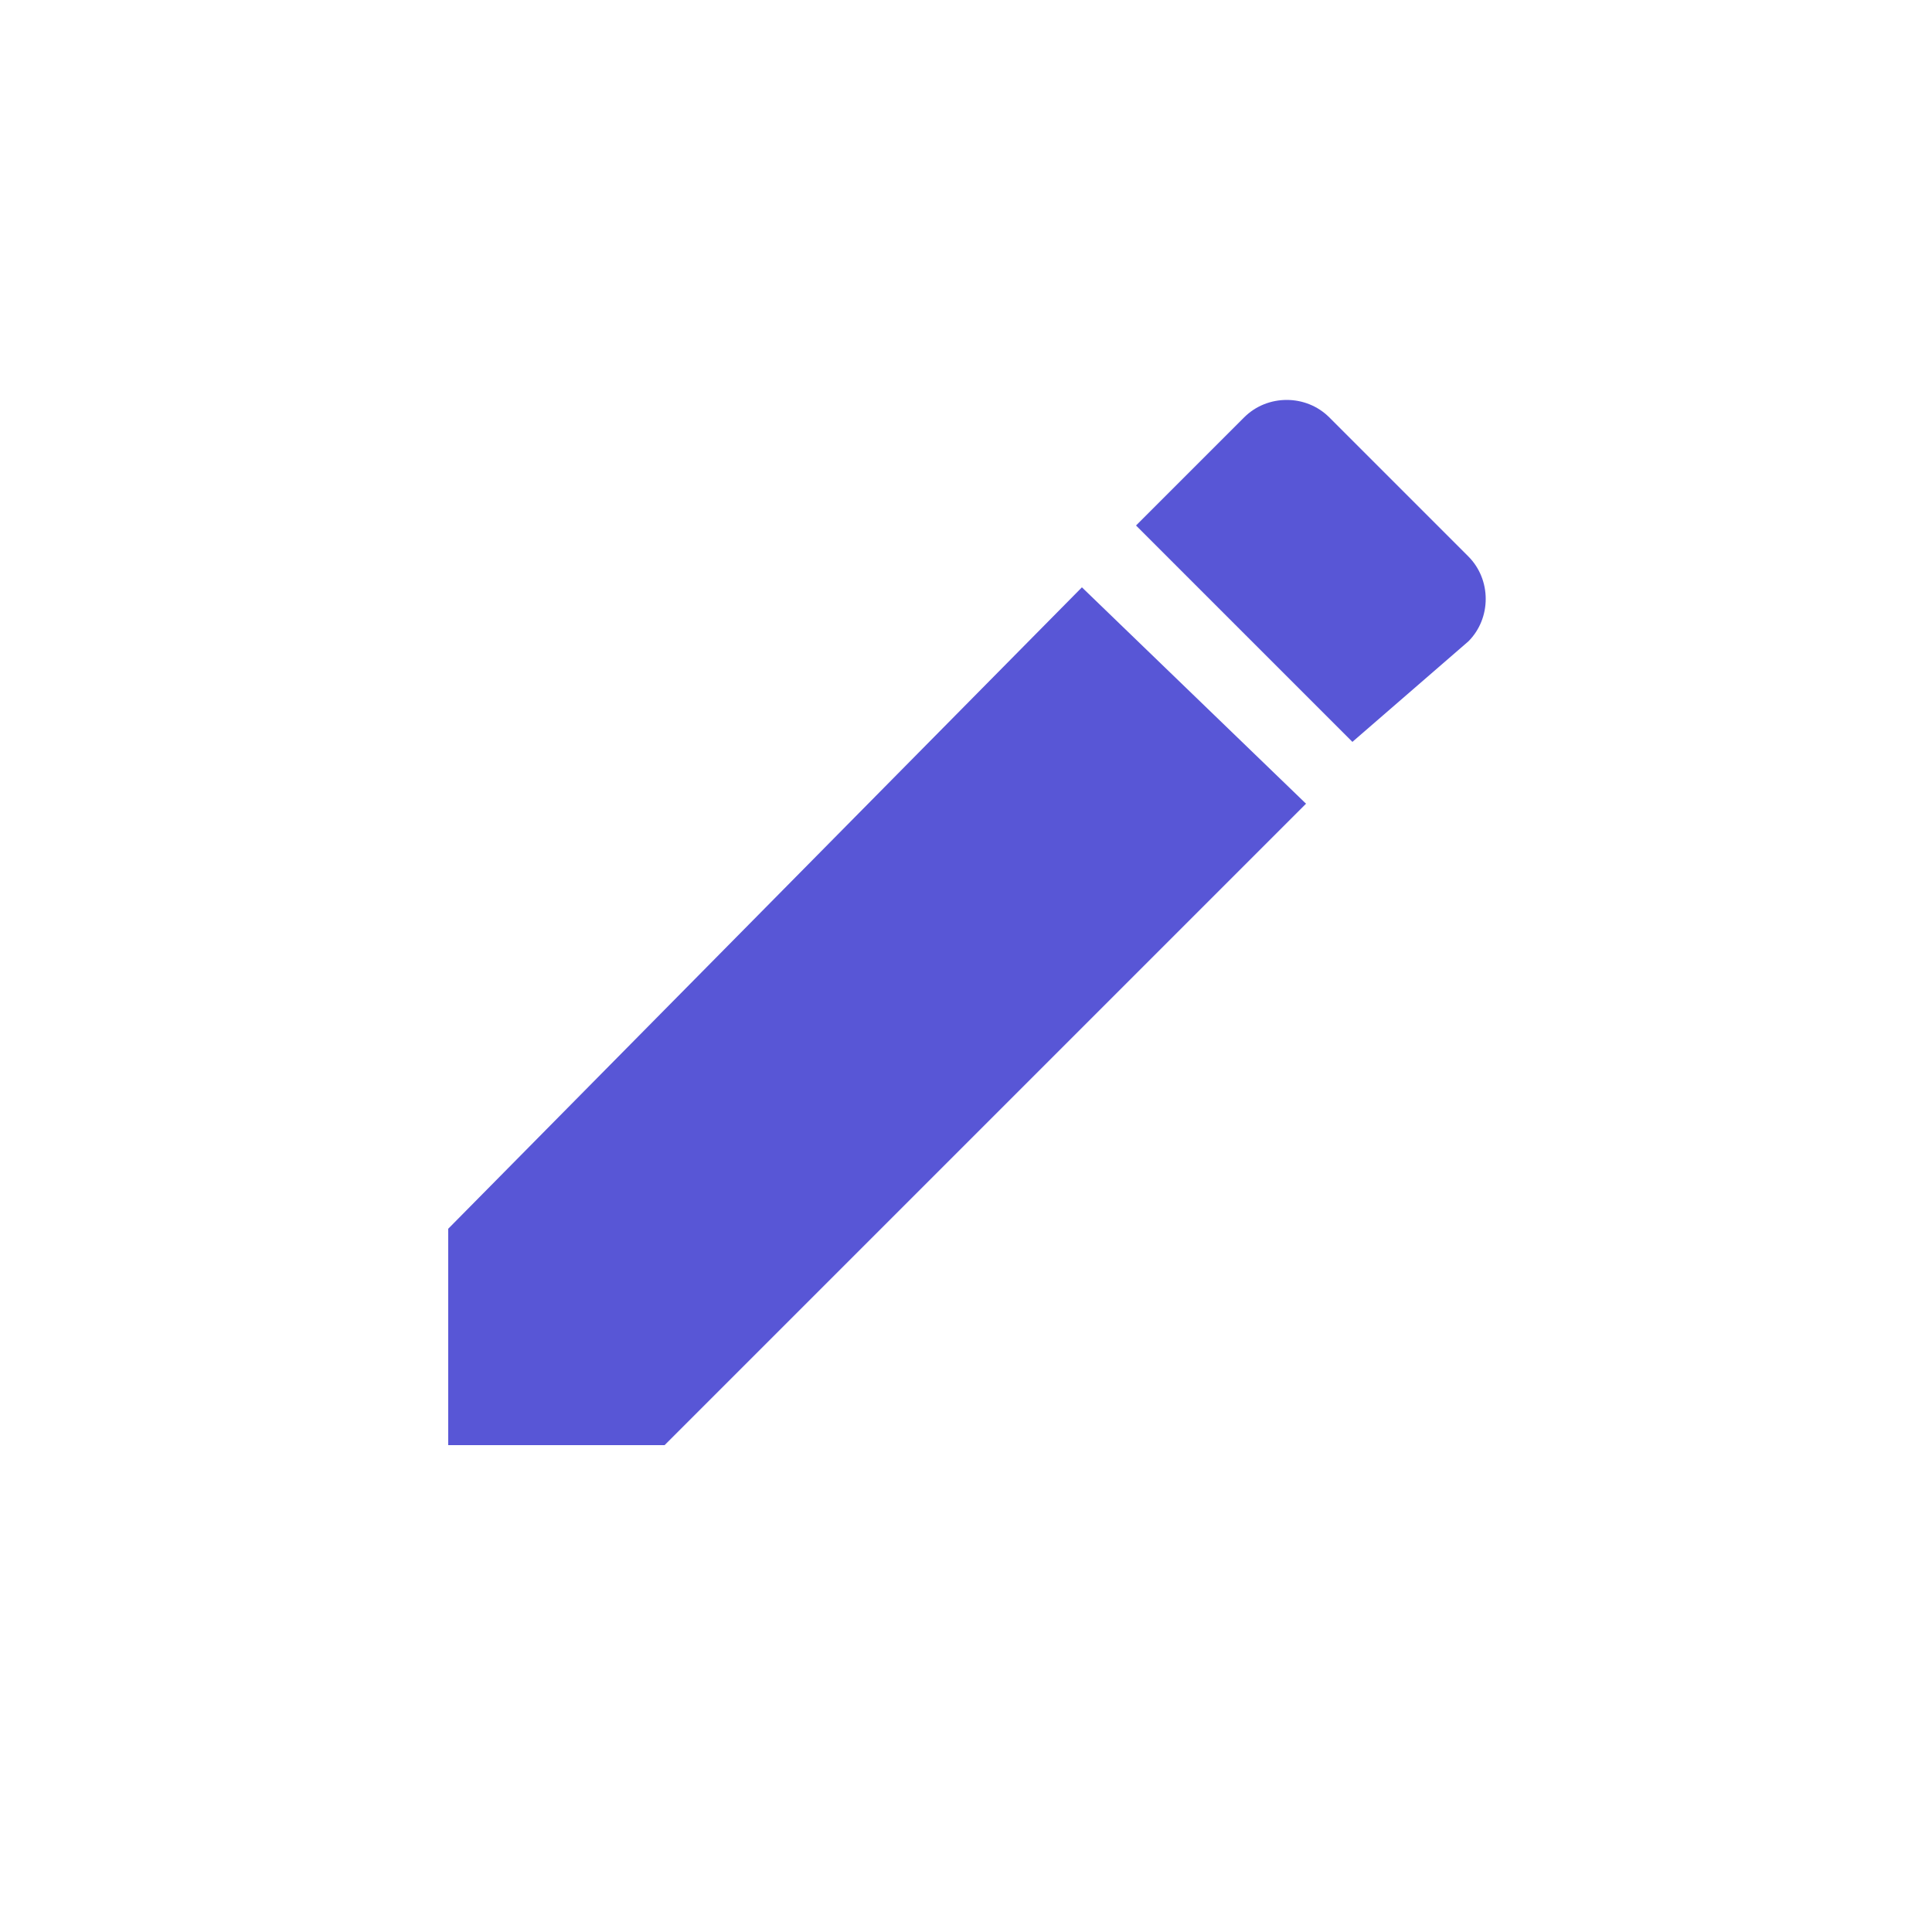
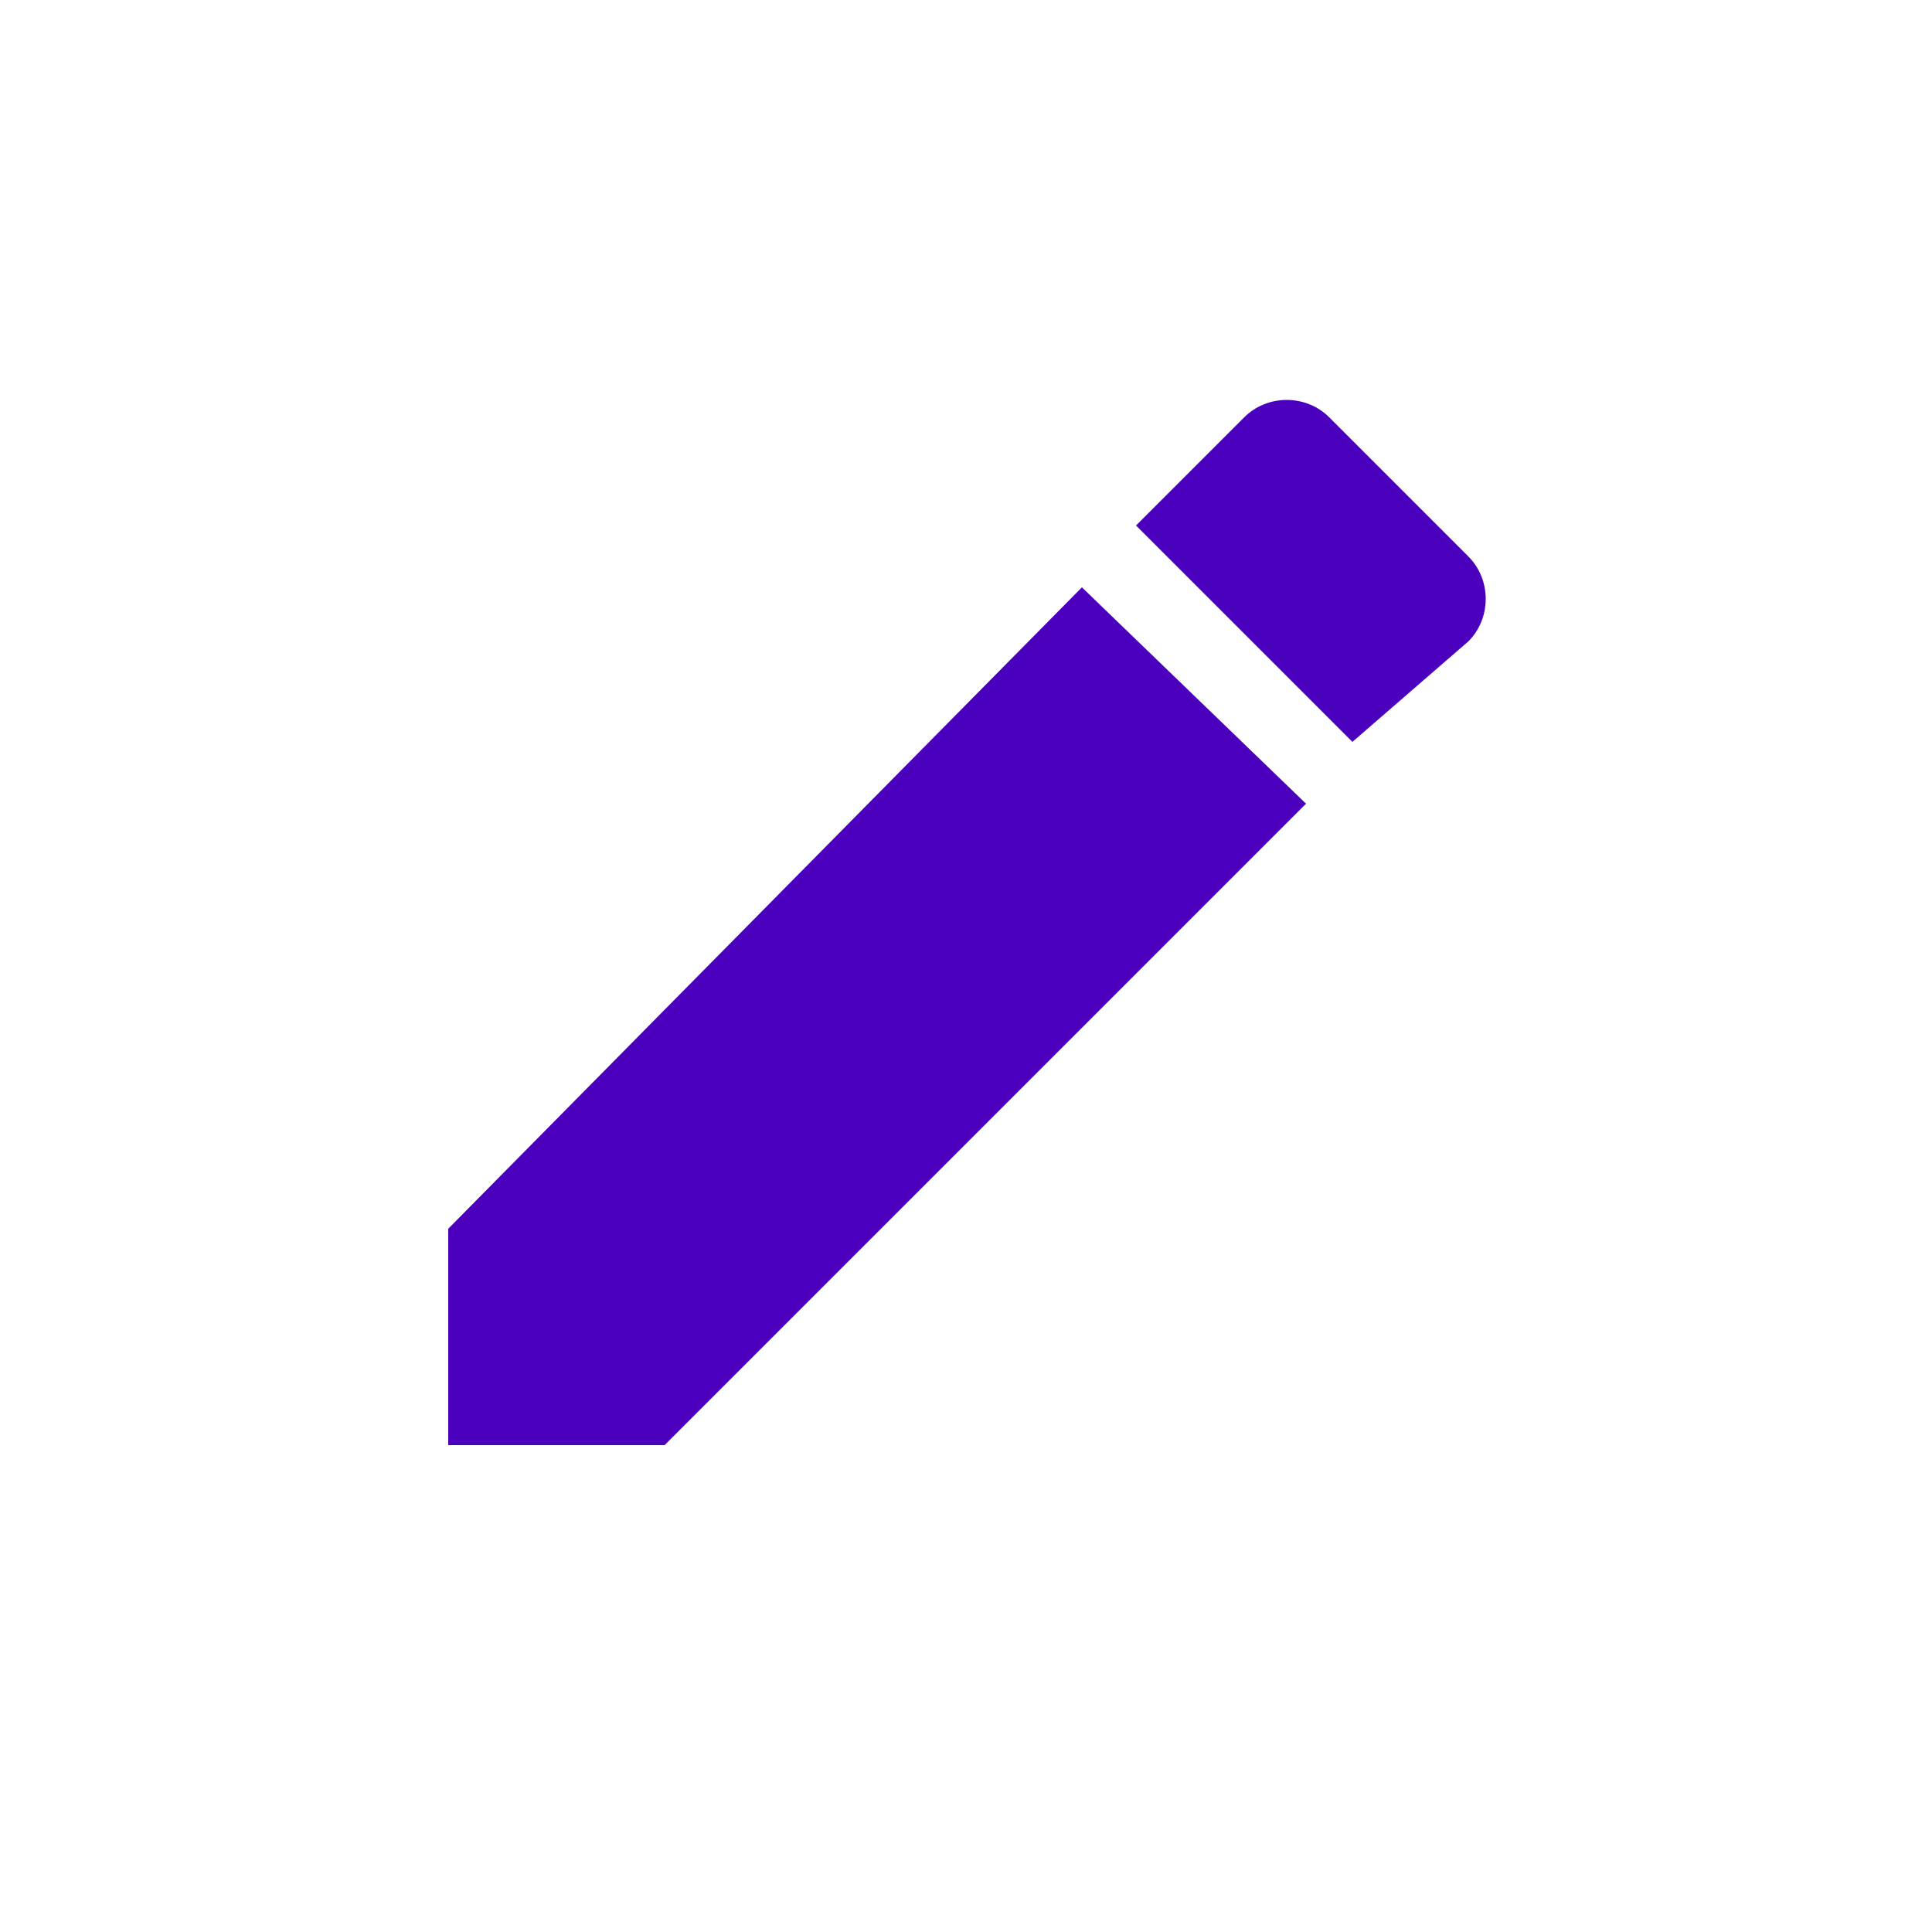
<svg xmlns="http://www.w3.org/2000/svg" version="1.1" id="Layer_1" x="0px" y="0px" viewBox="0 0 25 25" style="enable-background:new 0 0 25 25;" xml:space="preserve">
  <style type="text/css">
- 	.st0{fill-rule:evenodd;clip-rule:evenodd;fill:#5856D6;}
+ 	.st0{fill-rule:evenodd;clip-rule:evenodd;fill:#4A00BD;}
</style>
  <g id="Symbols">
    <g id="ic_edit_small" transform="translate(-2, -2)">
      <g>
        <path id="ic_edit" class="st0" d="M7.8,17.9v2.8h2.8l8.3-8.3L16,9.6L7.8,17.9L7.8,17.9z M21,10.3c0.3-0.3,0.3-0.8,0-1.1l-1.8-1.8     c-0.3-0.3-0.8-0.3-1.1,0l-1.4,1.4l2.8,2.8L21,10.3L21,10.3z" />
      </g>
    </g>
  </g>
</svg>
